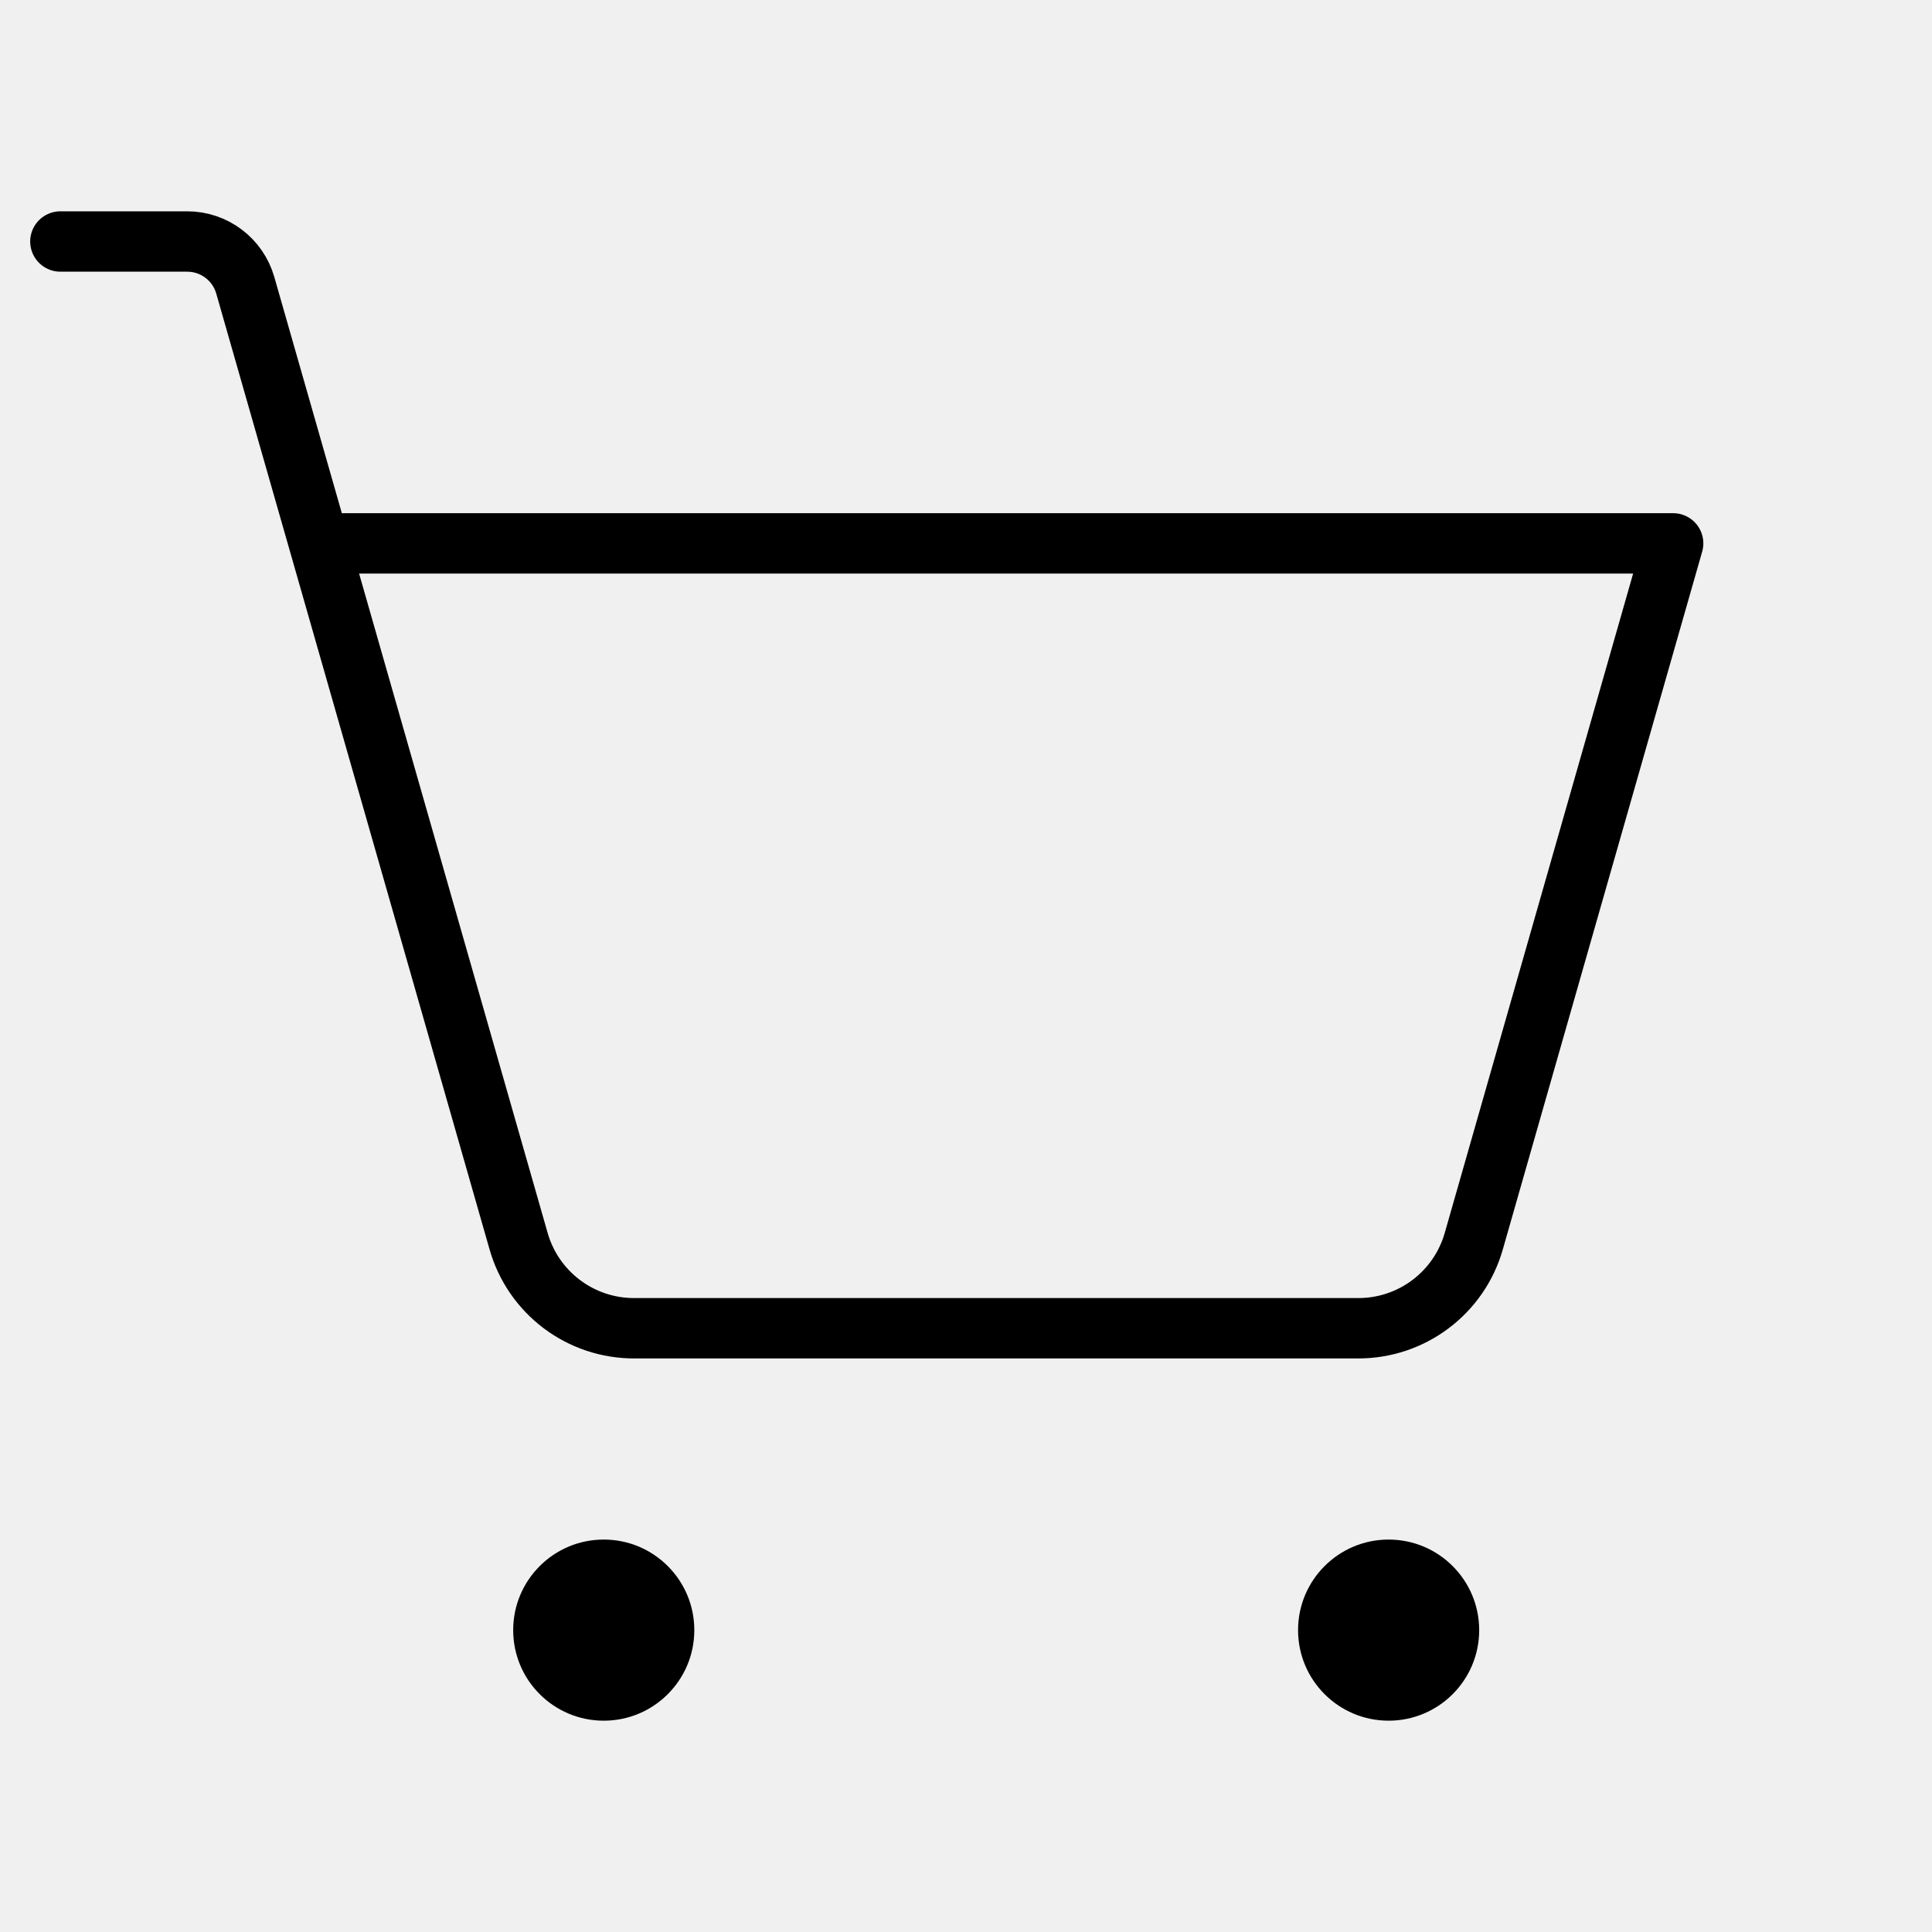
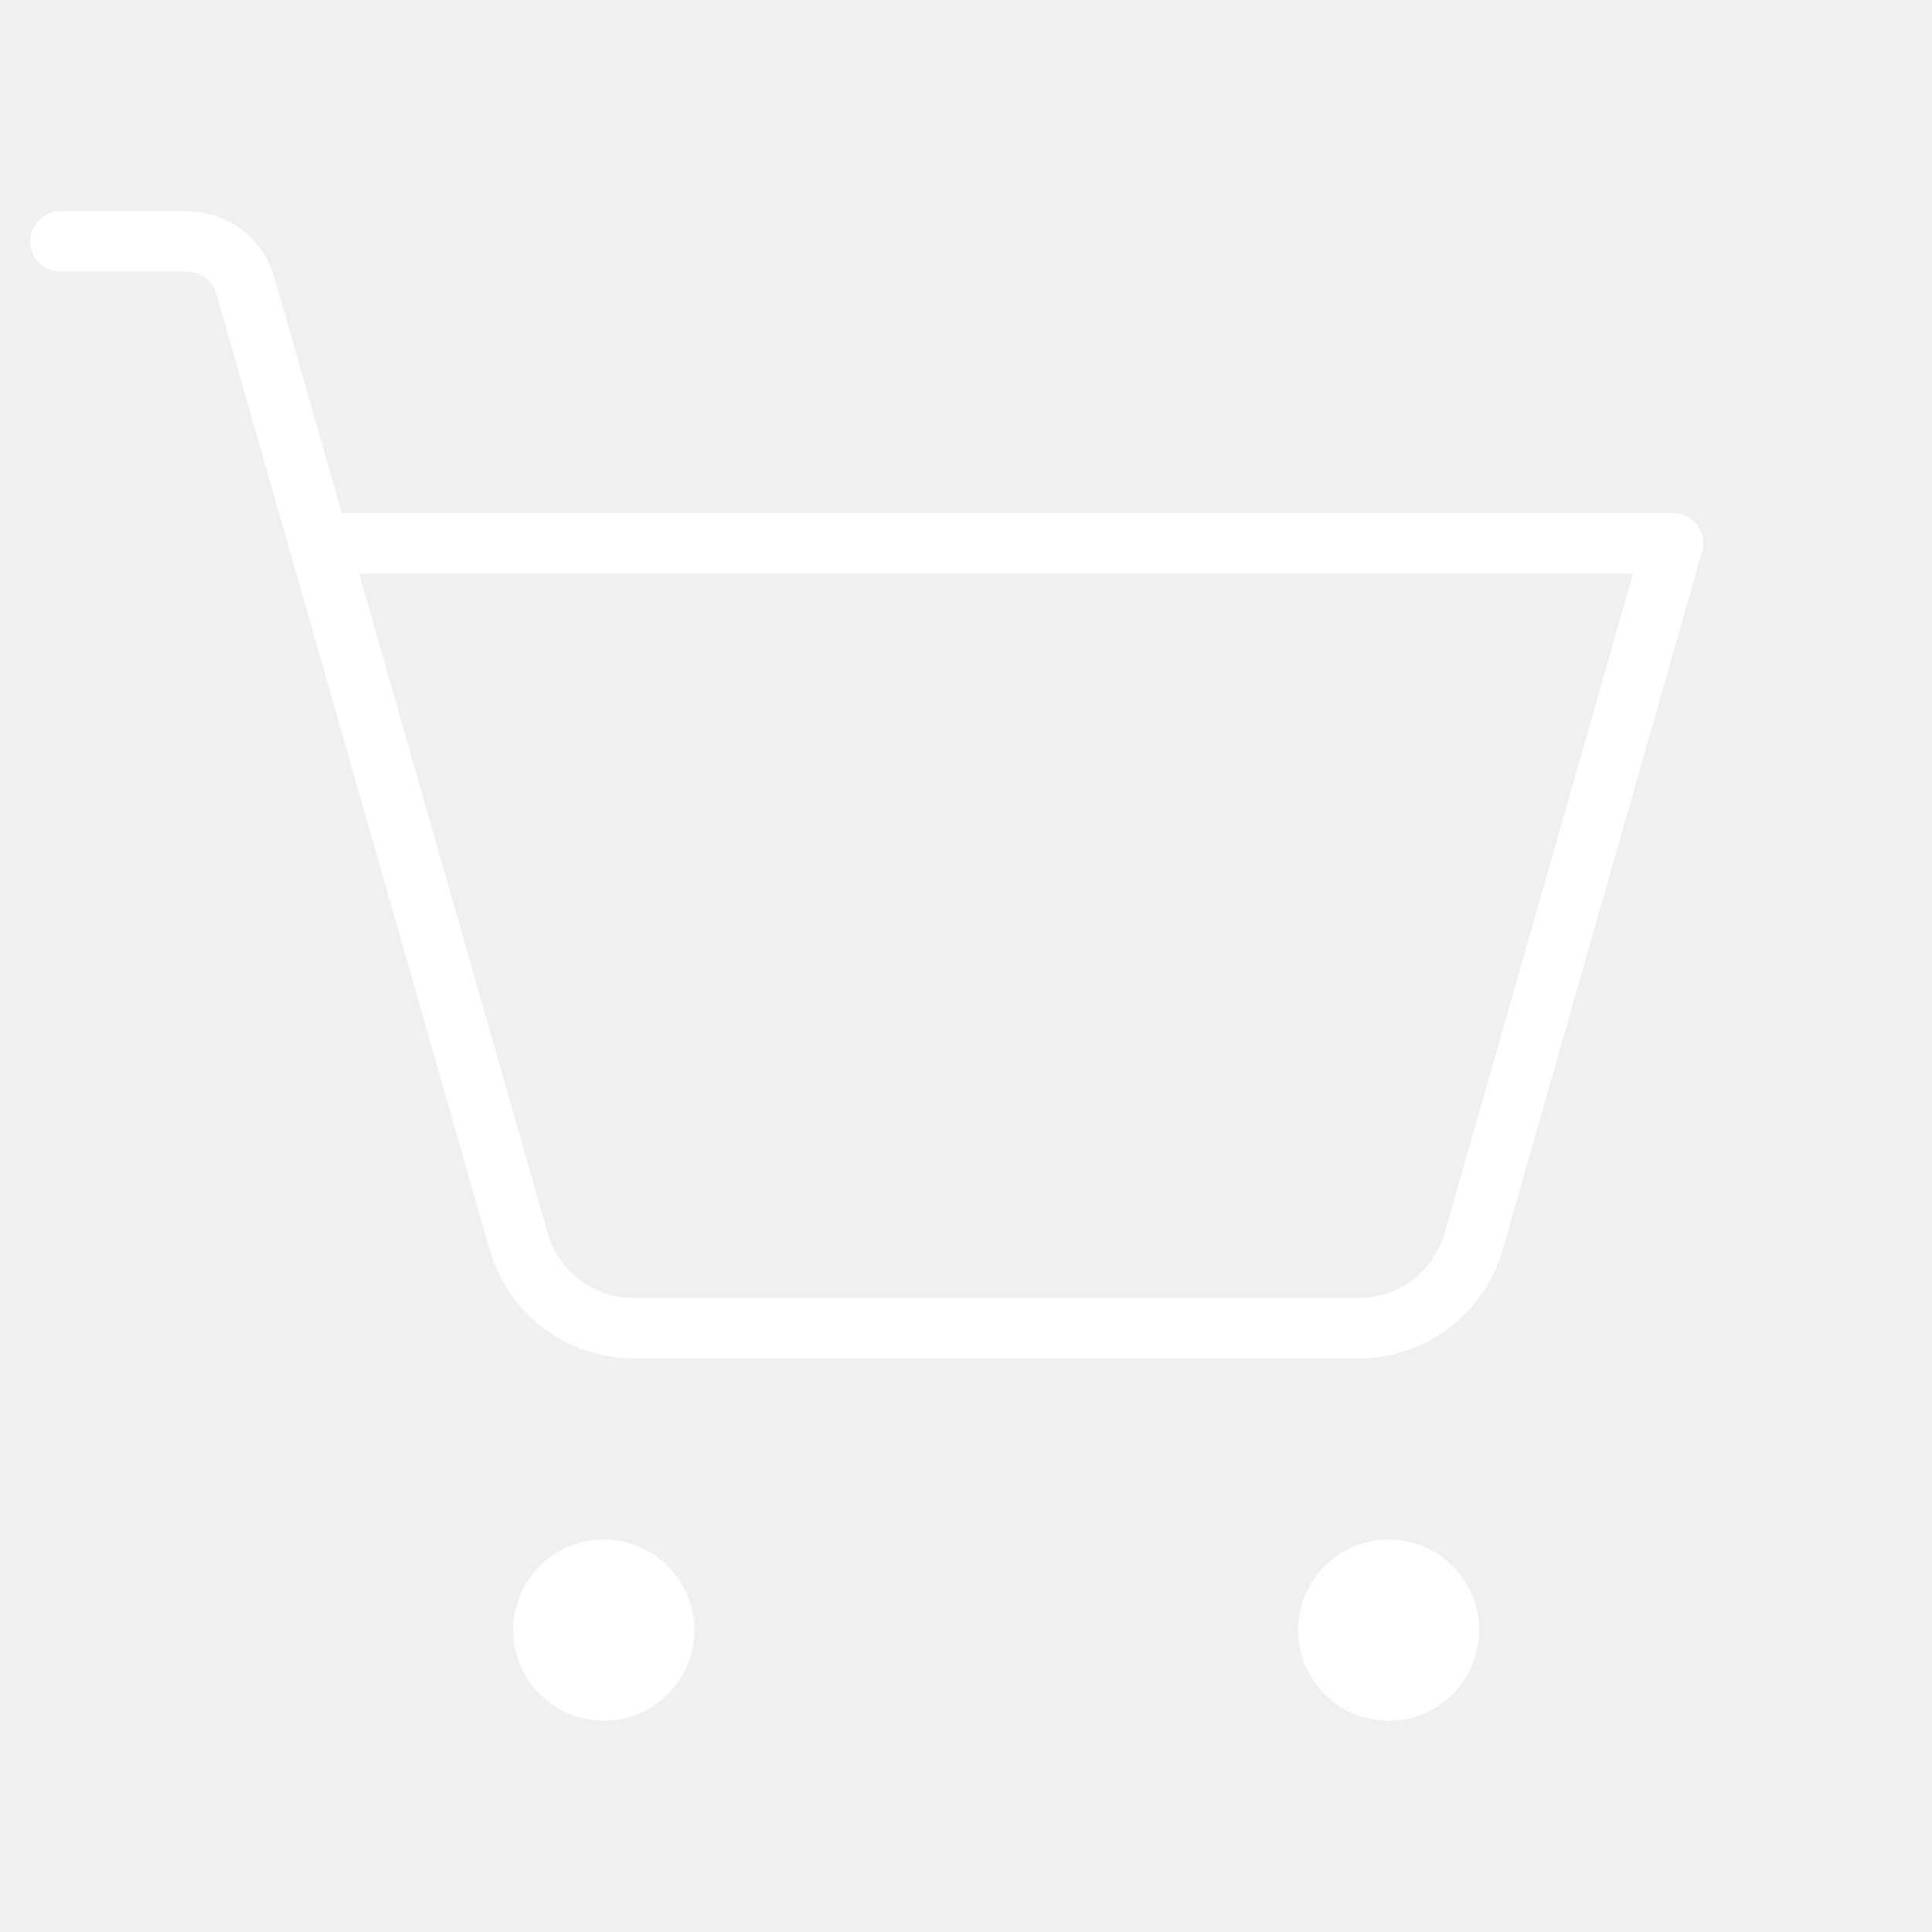
<svg xmlns="http://www.w3.org/2000/svg" viewBox="0 0 256 256">
-   <rect fill="none" height="256" width="256" />
-   <circle cx="80" cy="216" r="12" />
-   <circle cx="184" cy="216" r="12" />
-   <path d="M42.3,72H221.7l-26.4,92.4A15.9,15.9,0,0,1,179.9,176H84.1a15.9,15.9,0,0,1-15.4-11.6L32.5,37.8A8,8,0,0,0,24.8,32H8" fill="none" stroke="#000" stroke-linecap="round" stroke-linejoin="round" stroke-width="8" />
+   <path fill="none" d="M0 0h256v256H0z" />
+   <circle cx="80" cy="216" r="12" fill="#ffffff" class="fill-000000" />
+   <circle cx="184" cy="216" r="12" fill="#ffffff" class="fill-000000" />
+   <path d="M42.3 72h179.4l-26.4 92.4a15.9 15.9 0 0 1-15.4 11.6H84.1a15.9 15.9 0 0 1-15.4-11.6L32.5 37.8a8 8 0 0 0-7.7-5.8H8" fill="none" stroke="#ffffff" stroke-linecap="round" stroke-linejoin="round" stroke-width="8" class="stroke-000000" />
</svg>
